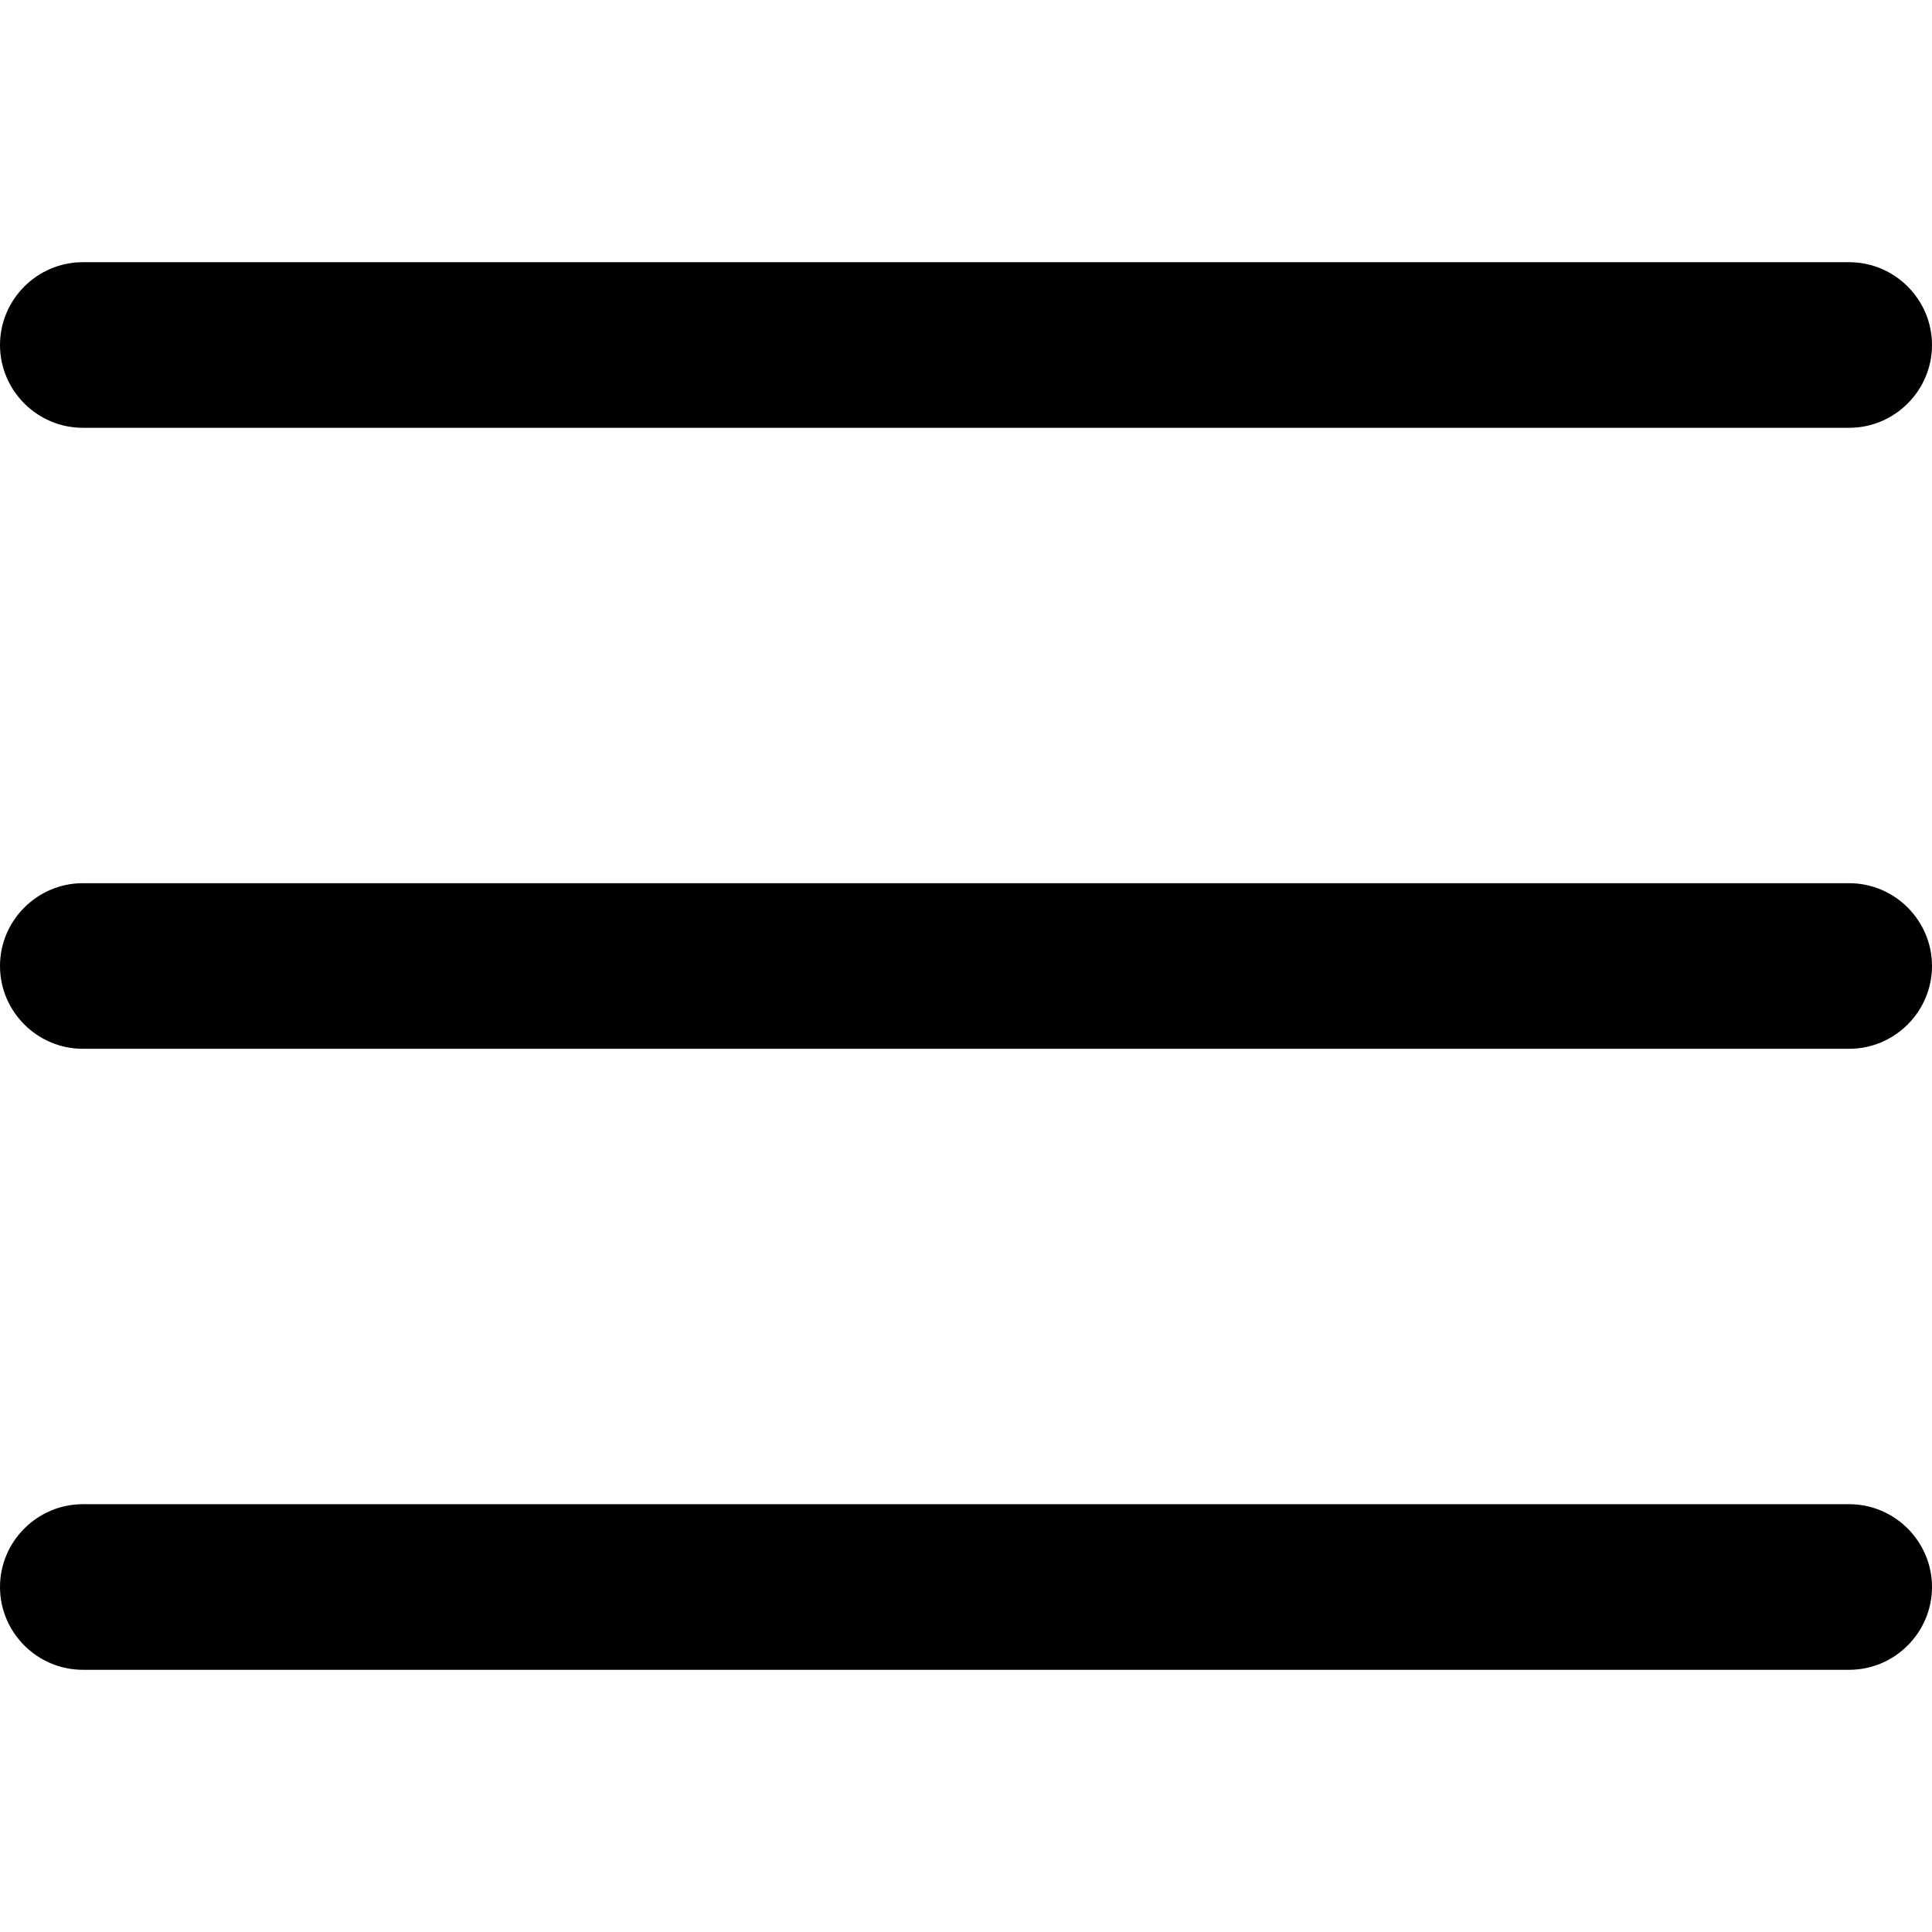
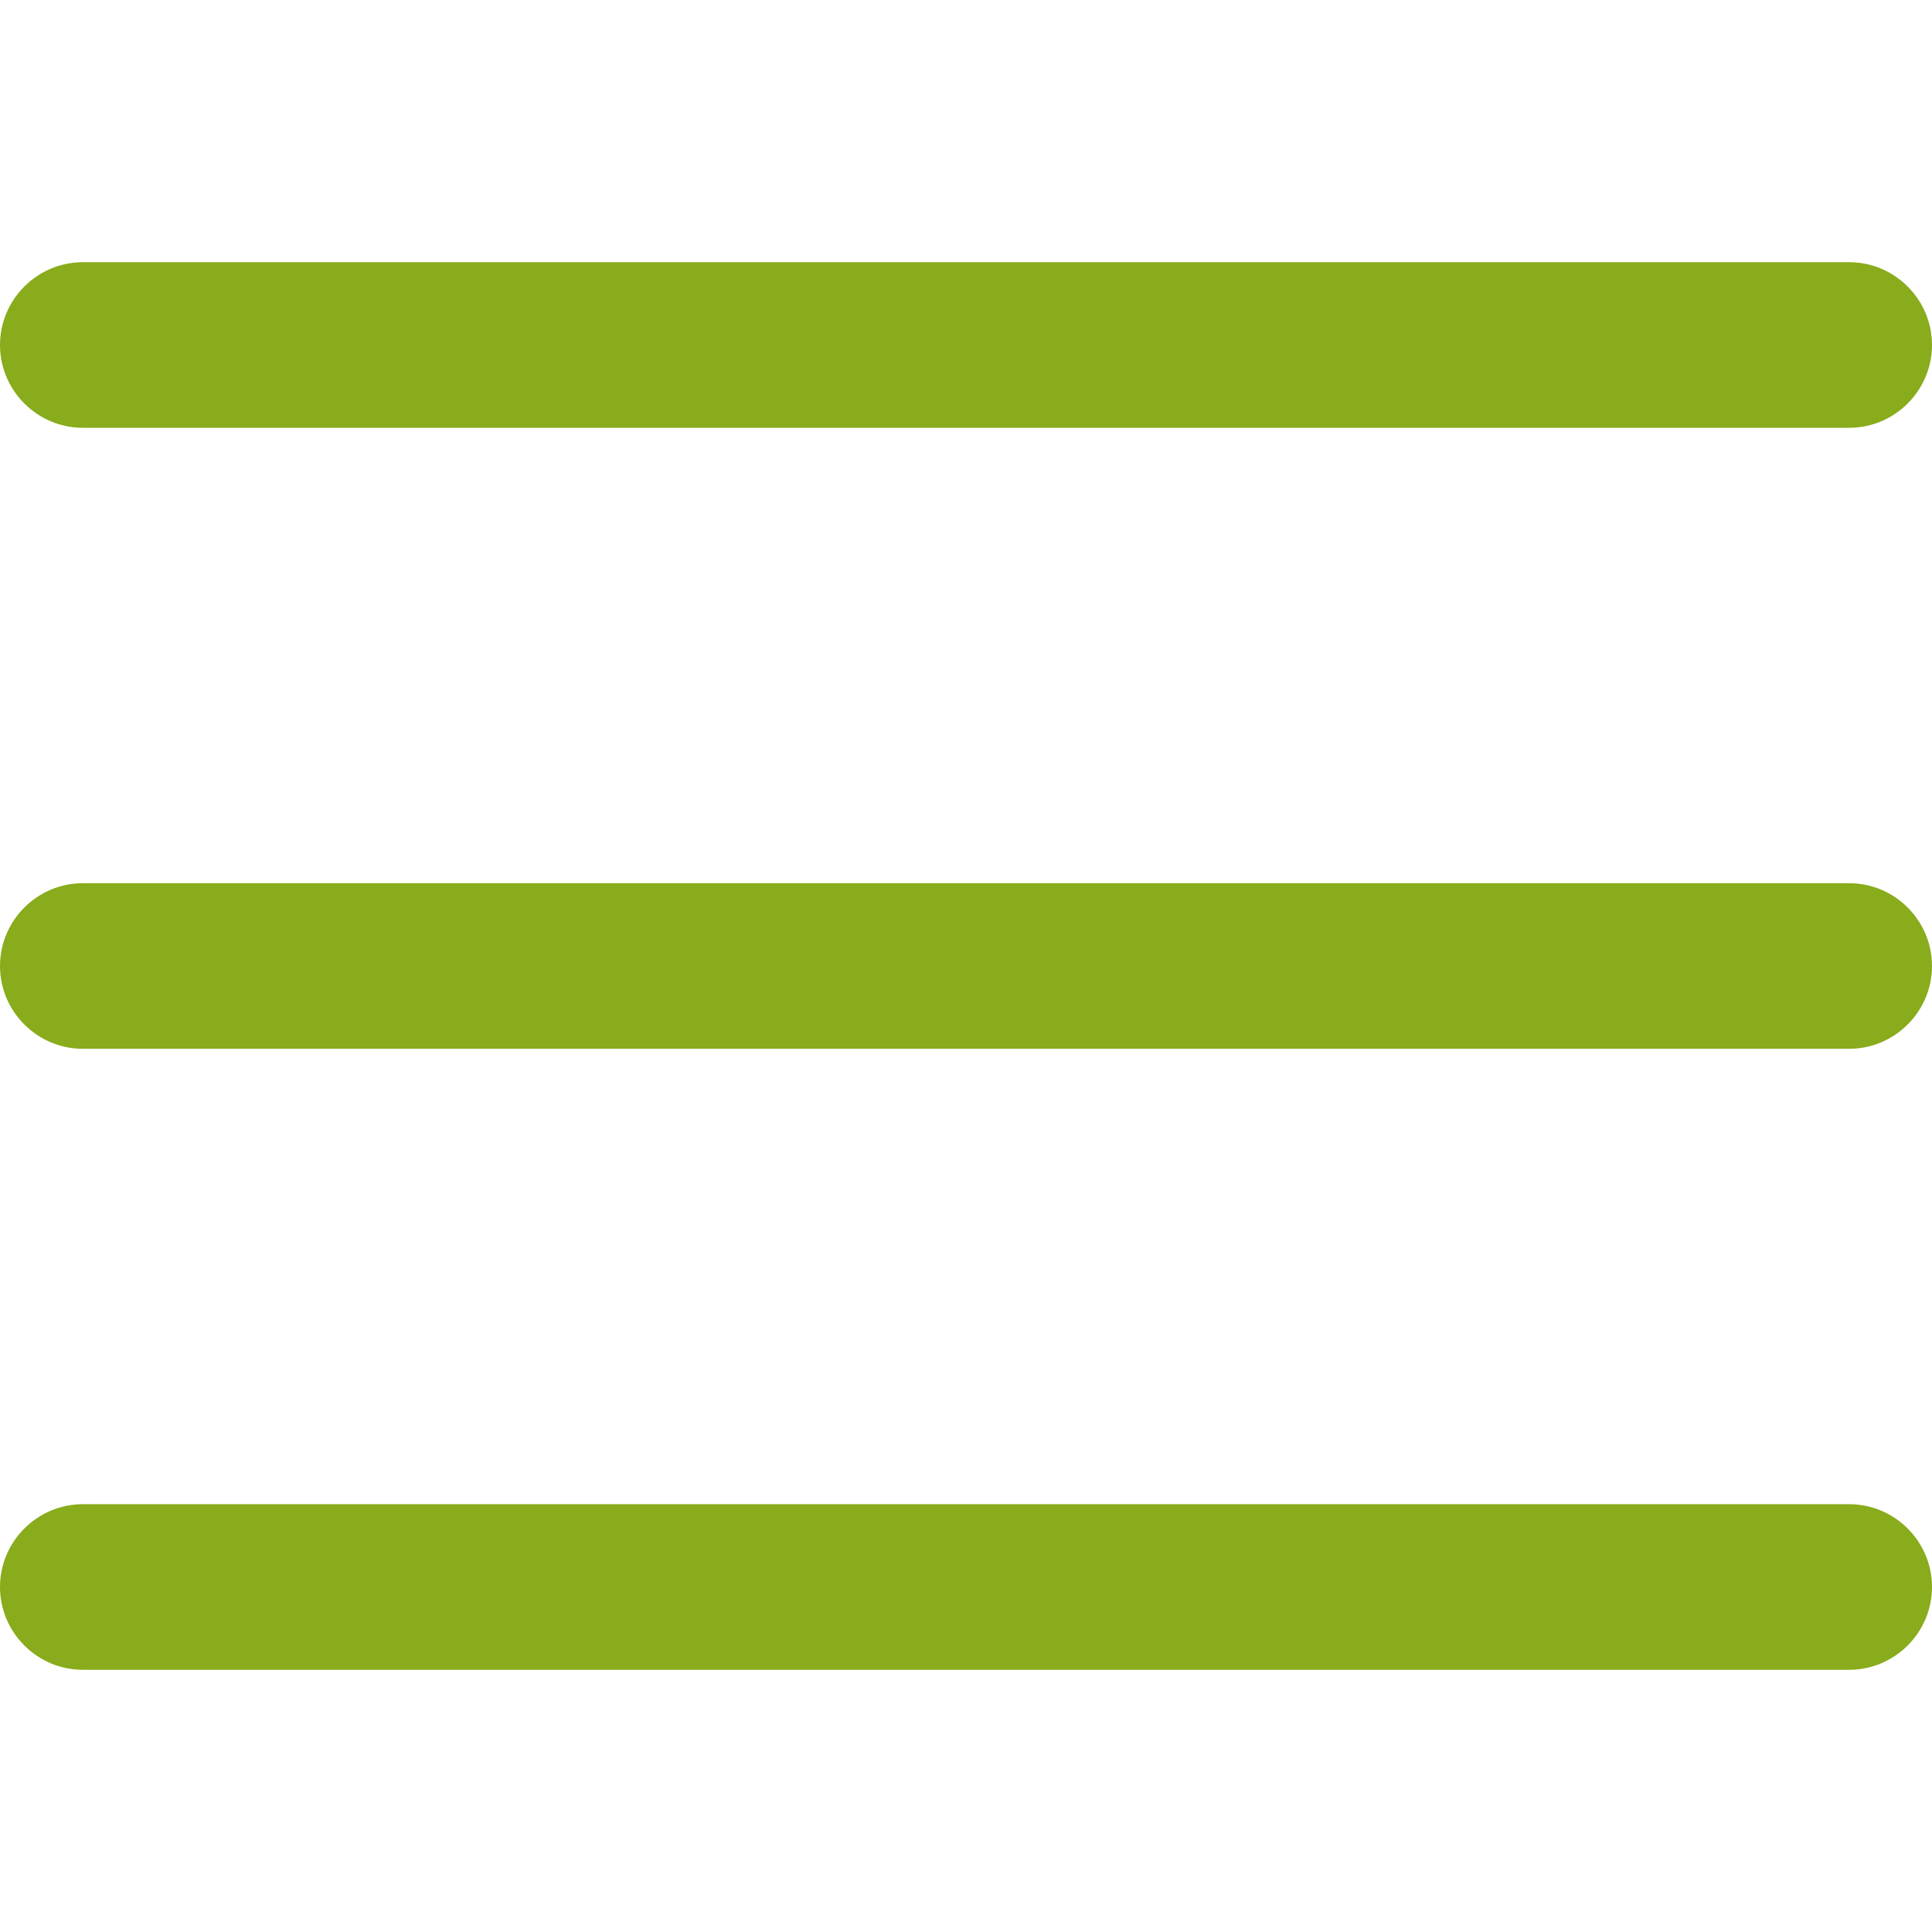
<svg xmlns="http://www.w3.org/2000/svg" version="1.1" id="Capa_1" x="0px" y="0px" viewBox="0 0 396.667 396.667" style="enable-background:new 0 0 396.667 396.667;" xml:space="preserve">
-   <g>
-     <g>
-       <path id="hamburger-menu-icon" d="M17,87.833h362.667c9.35,0,17-7.65,17-17s-7.65-17-17-17H17c-9.35,0-17,7.65-17,17C0,80.183,7.65,87.833,17,87.833z" />
-       <path class="hamburger-menu-icon" d="M17,215.333h362.667c9.35,0,17-7.65,17-17s-7.65-17-17-17H17c-9.35,0-17,7.65-17,17S7.65,215.333,17,215.333z" />
-       <path class="hamburger-menu-icon" d="M17,342.833h362.667c9.35,0,17-7.65,17-17s-7.65-17-17-17H17c-9.35,0-17,7.65-17,17S7.65,342.833,17,342.833z" />
-     </g>
-   </g>
-   <g>
- </g>
-   <g>
- </g>
-   <g>
- </g>
-   <g>
- </g>
-   <g>
- </g>
-   <g>
- </g>
-   <g>
- </g>
-   <g>
- </g>
-   <g>
- </g>
-   <g>
- </g>
-   <g>
- </g>
-   <g>
- </g>
-   <g>
- </g>
-   <g>
- </g>
-   <g>
- </g>
+   <style type="text/css">
+ 		
+     	.hamburger-menu-icon { fill: hsl(75, 73%, 39%); }
+ 			.hamburger-menu-icon:hover, .hamburger-menu-icon:active
+   	
+ 	</style>
+   <path class="hamburger-menu-icon" d="M17,87.833h362.667c9.35,0,17-7.65,17-17s-7.65-17-17-17H17c-9.35,0-17,7.65-17,17C0,80.183,7.65,87.833,17,87.833z" />
+   <path class="hamburger-menu-icon" d="M17,215.333h362.667c9.35,0,17-7.65,17-17s-7.65-17-17-17H17c-9.35,0-17,7.65-17,17S7.65,215.333,17,215.333z" />
+   <path class="hamburger-menu-icon" d="M17,342.833h362.667c9.35,0,17-7.65,17-17s-7.65-17-17-17H17c-9.35,0-17,7.65-17,17S7.65,342.833,17,342.833z" />
</svg>
